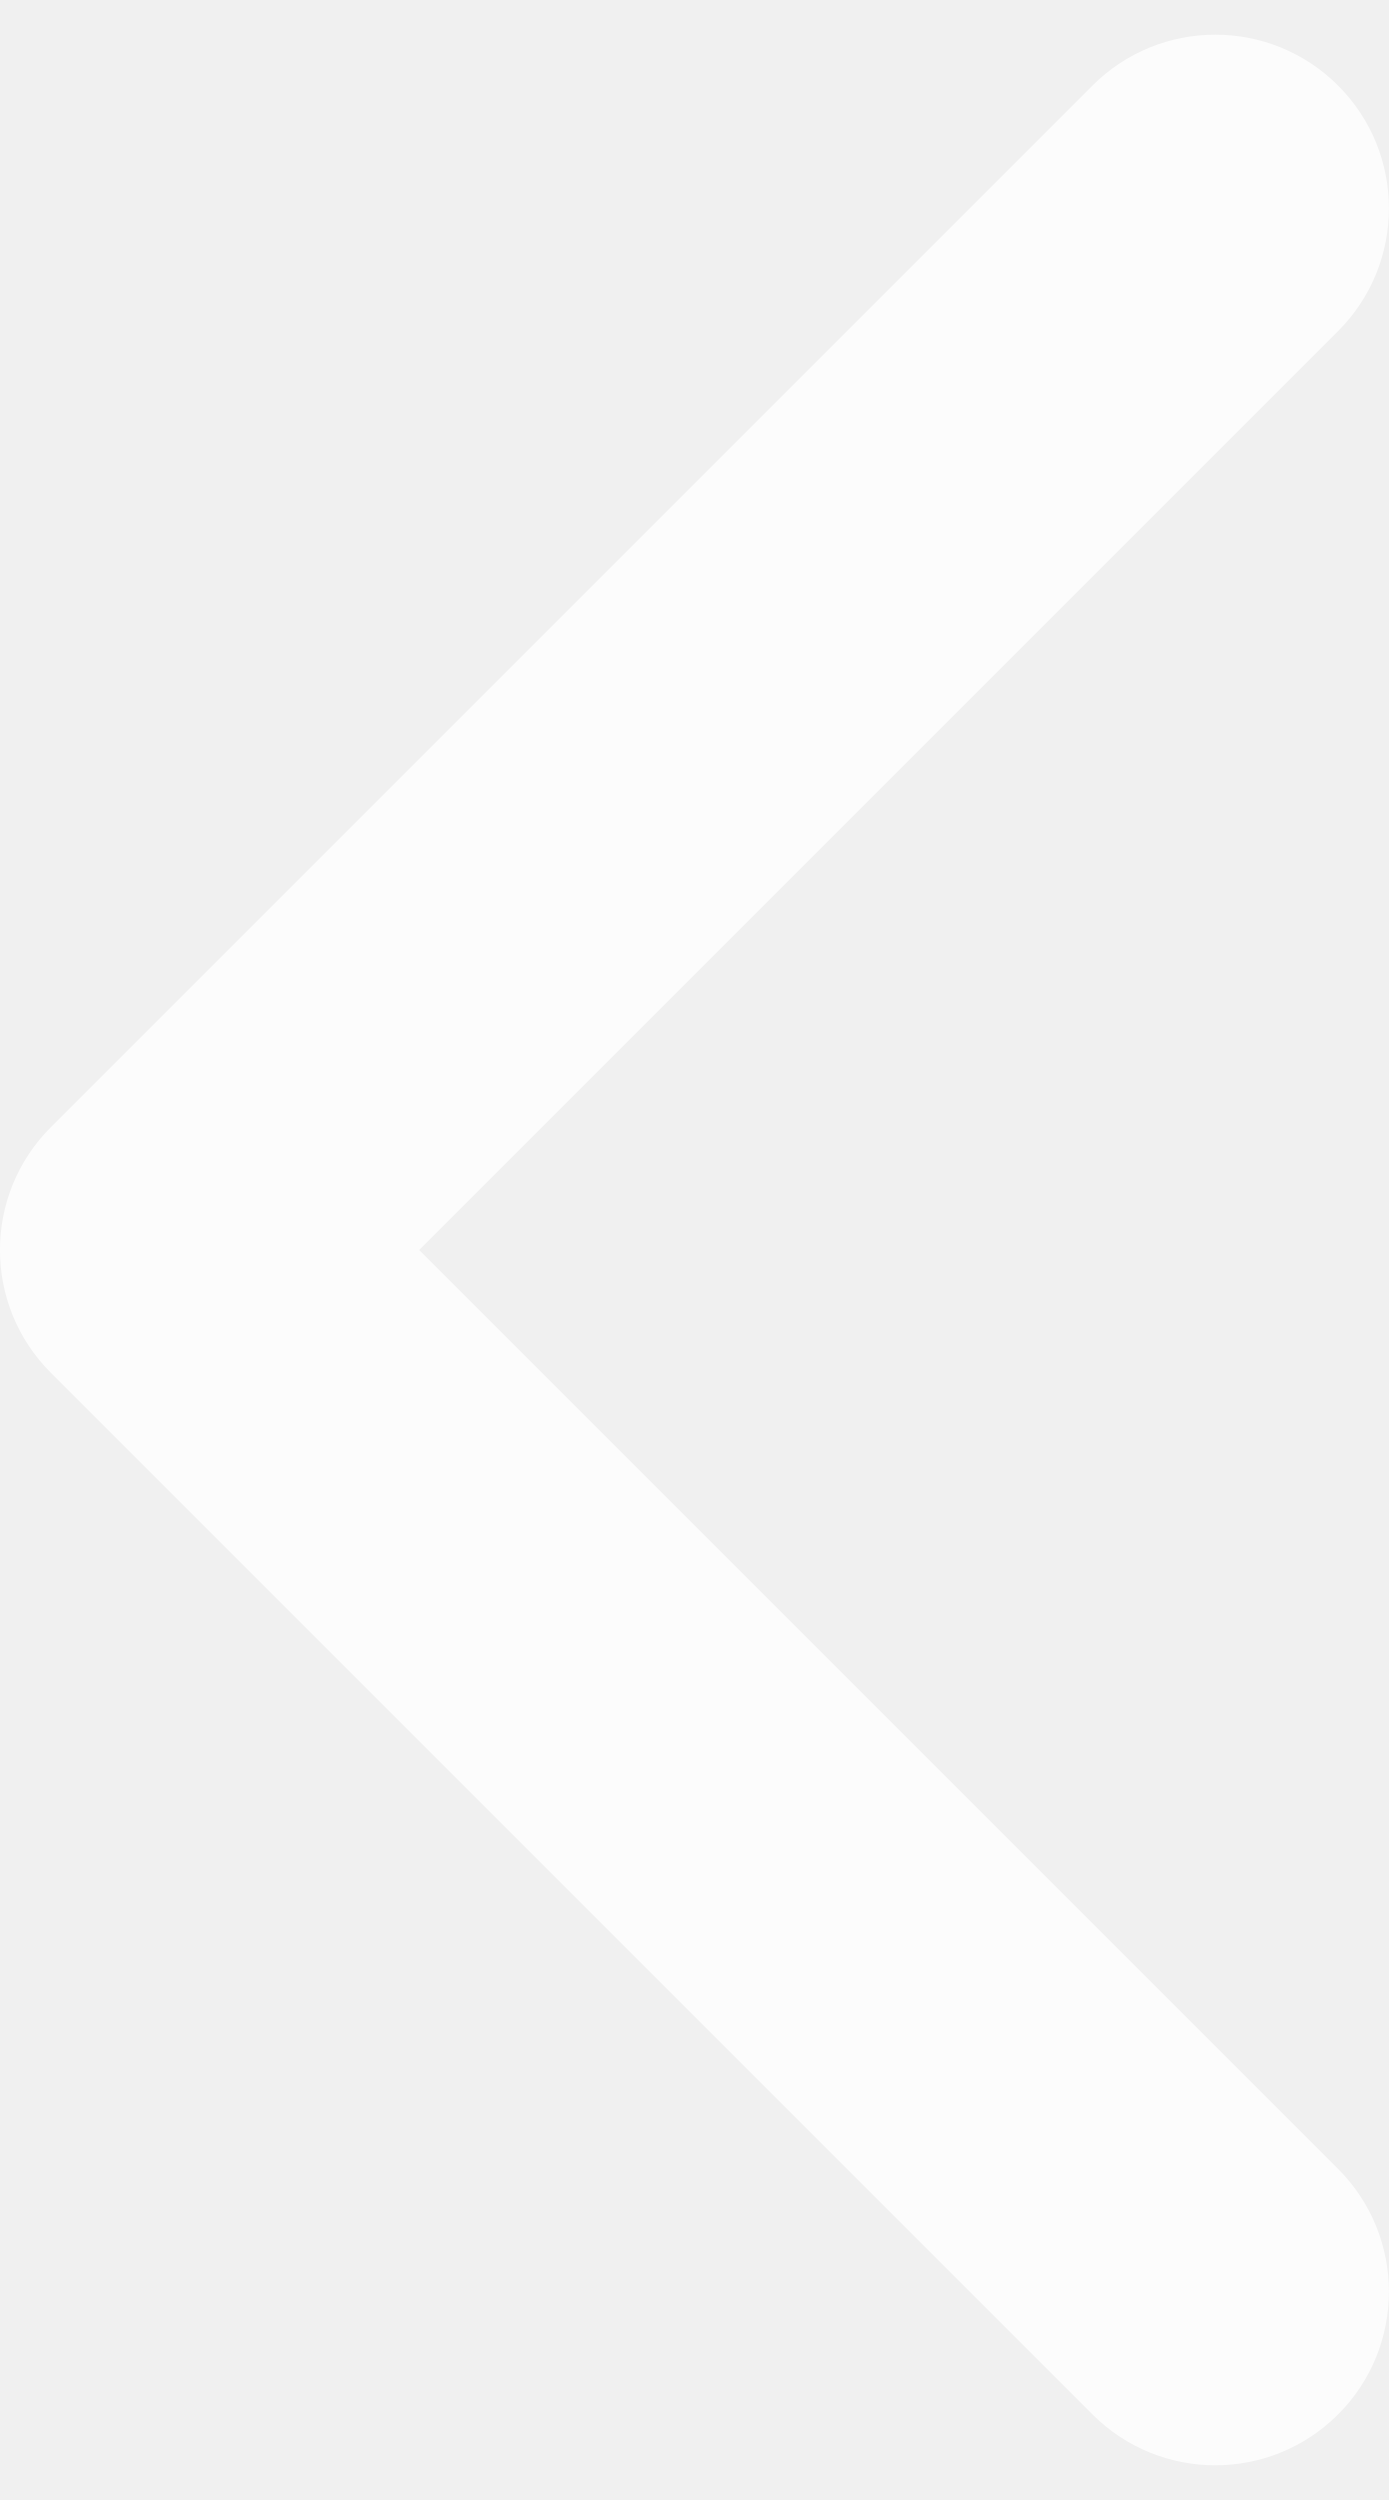
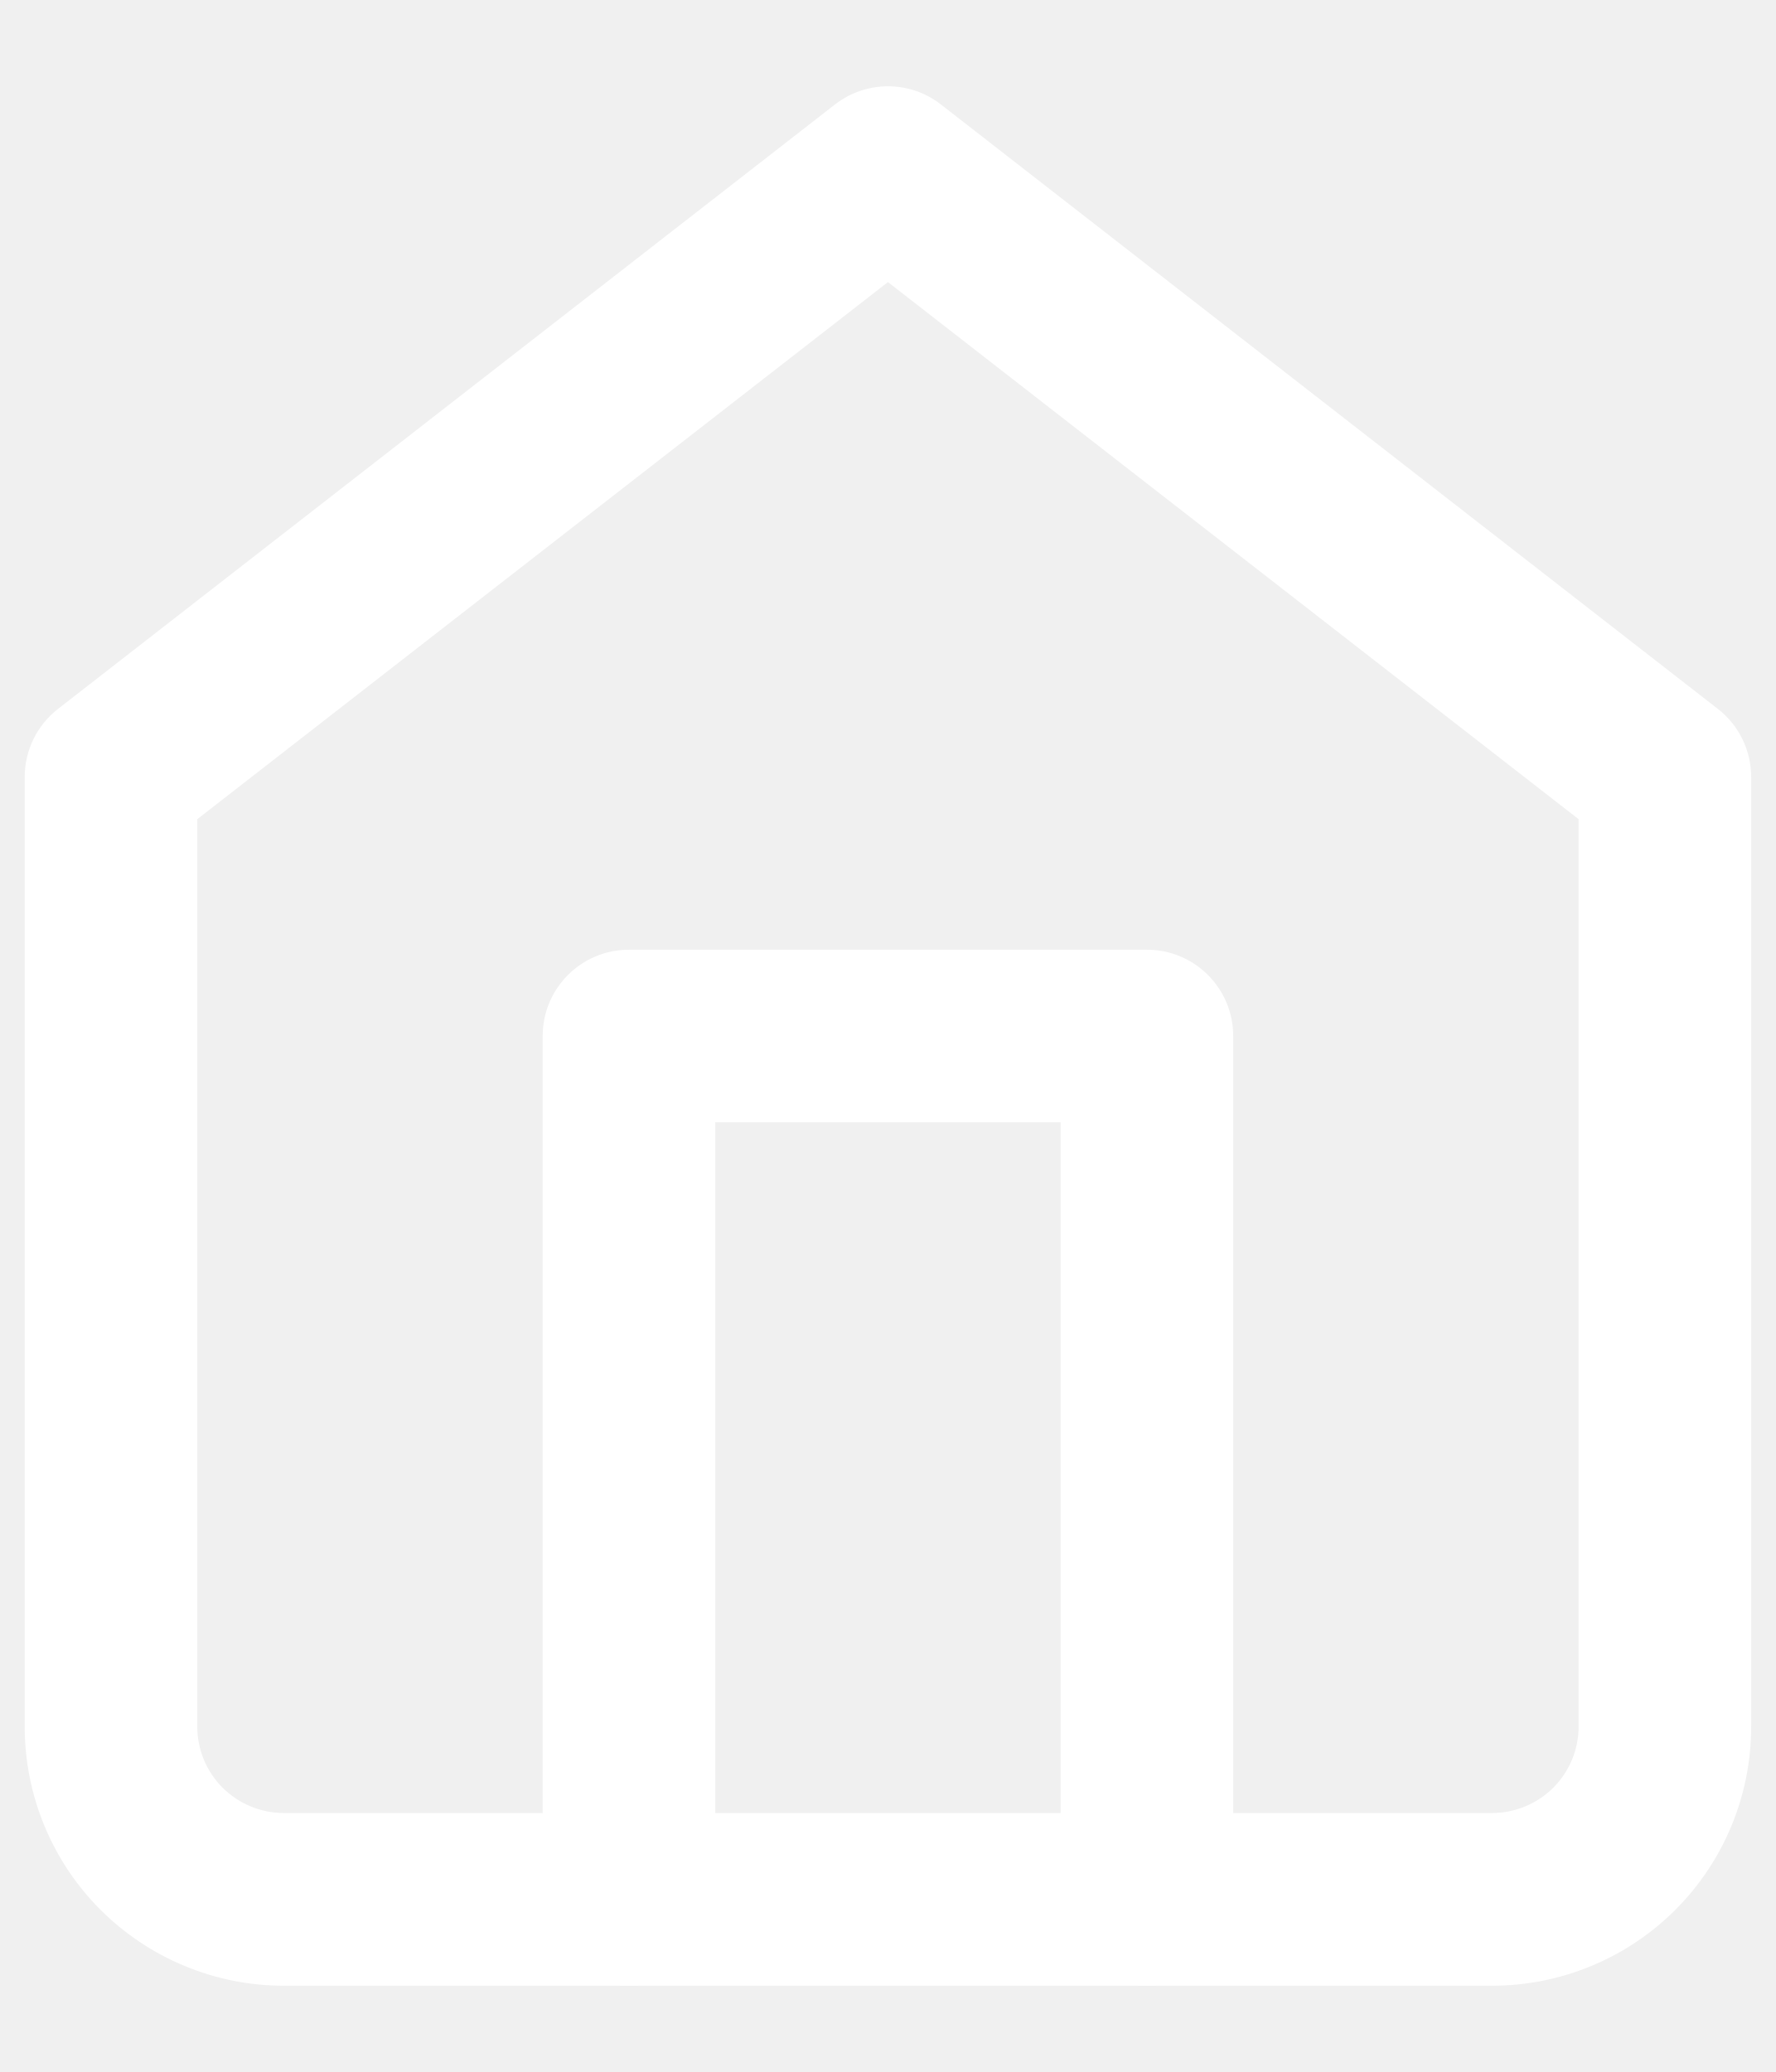
- <svg xmlns="http://www.w3.org/2000/svg" width="10" height="18" fill="none">
-   <path fill-rule="evenodd" clip-rule="evenodd" d="M9.634.616a1.25 1.25 0 010 1.768L3.018 9l6.616 6.616a1.25 1.25 0 01-1.768 1.768l-7.5-7.5a1.25 1.25 0 010-1.768l7.5-7.5a1.25 1.25 0 011.768 0z" fill="#fff" fill-opacity=".8" />
+ <svg xmlns="http://www.w3.org/2000/svg" width="12" height="14" viewBox="0 0 12 14" fill="none">
+   <path fill-rule="evenodd" clip-rule="evenodd" d="M5.642 0.706C5.853 0.542 6.148 0.542 6.358 0.706L11.608 4.79C11.75 4.9 11.833 5.07 11.833 5.25V11.667C11.833 12.131 11.649 12.576 11.321 12.904C10.993 13.232 10.547 13.417 10.083 13.417H1.917C1.453 13.417 1.008 13.232 0.679 12.904C0.351 12.576 0.167 12.131 0.167 11.667V5.25C0.167 5.07 0.25 4.9 0.392 4.79L5.642 0.706ZM1.333 5.535V11.667C1.333 11.821 1.395 11.97 1.504 12.079C1.614 12.188 1.762 12.25 1.917 12.25H10.083C10.238 12.25 10.386 12.188 10.496 12.079C10.605 11.97 10.667 11.821 10.667 11.667V5.535L6 1.906L1.333 5.535Z" fill="white" />
+   <path fill-rule="evenodd" clip-rule="evenodd" d="M3.667 7C3.667 6.678 3.928 6.417 4.25 6.417H7.75C8.072 6.417 8.333 6.678 8.333 7V12.833C8.333 13.155 8.072 13.417 7.75 13.417C7.428 13.417 7.167 13.155 7.167 12.833V7.583H4.833V12.833C4.833 13.155 4.572 13.417 4.25 13.417C3.928 13.417 3.667 13.155 3.667 12.833V7Z" fill="white" />
</svg>
